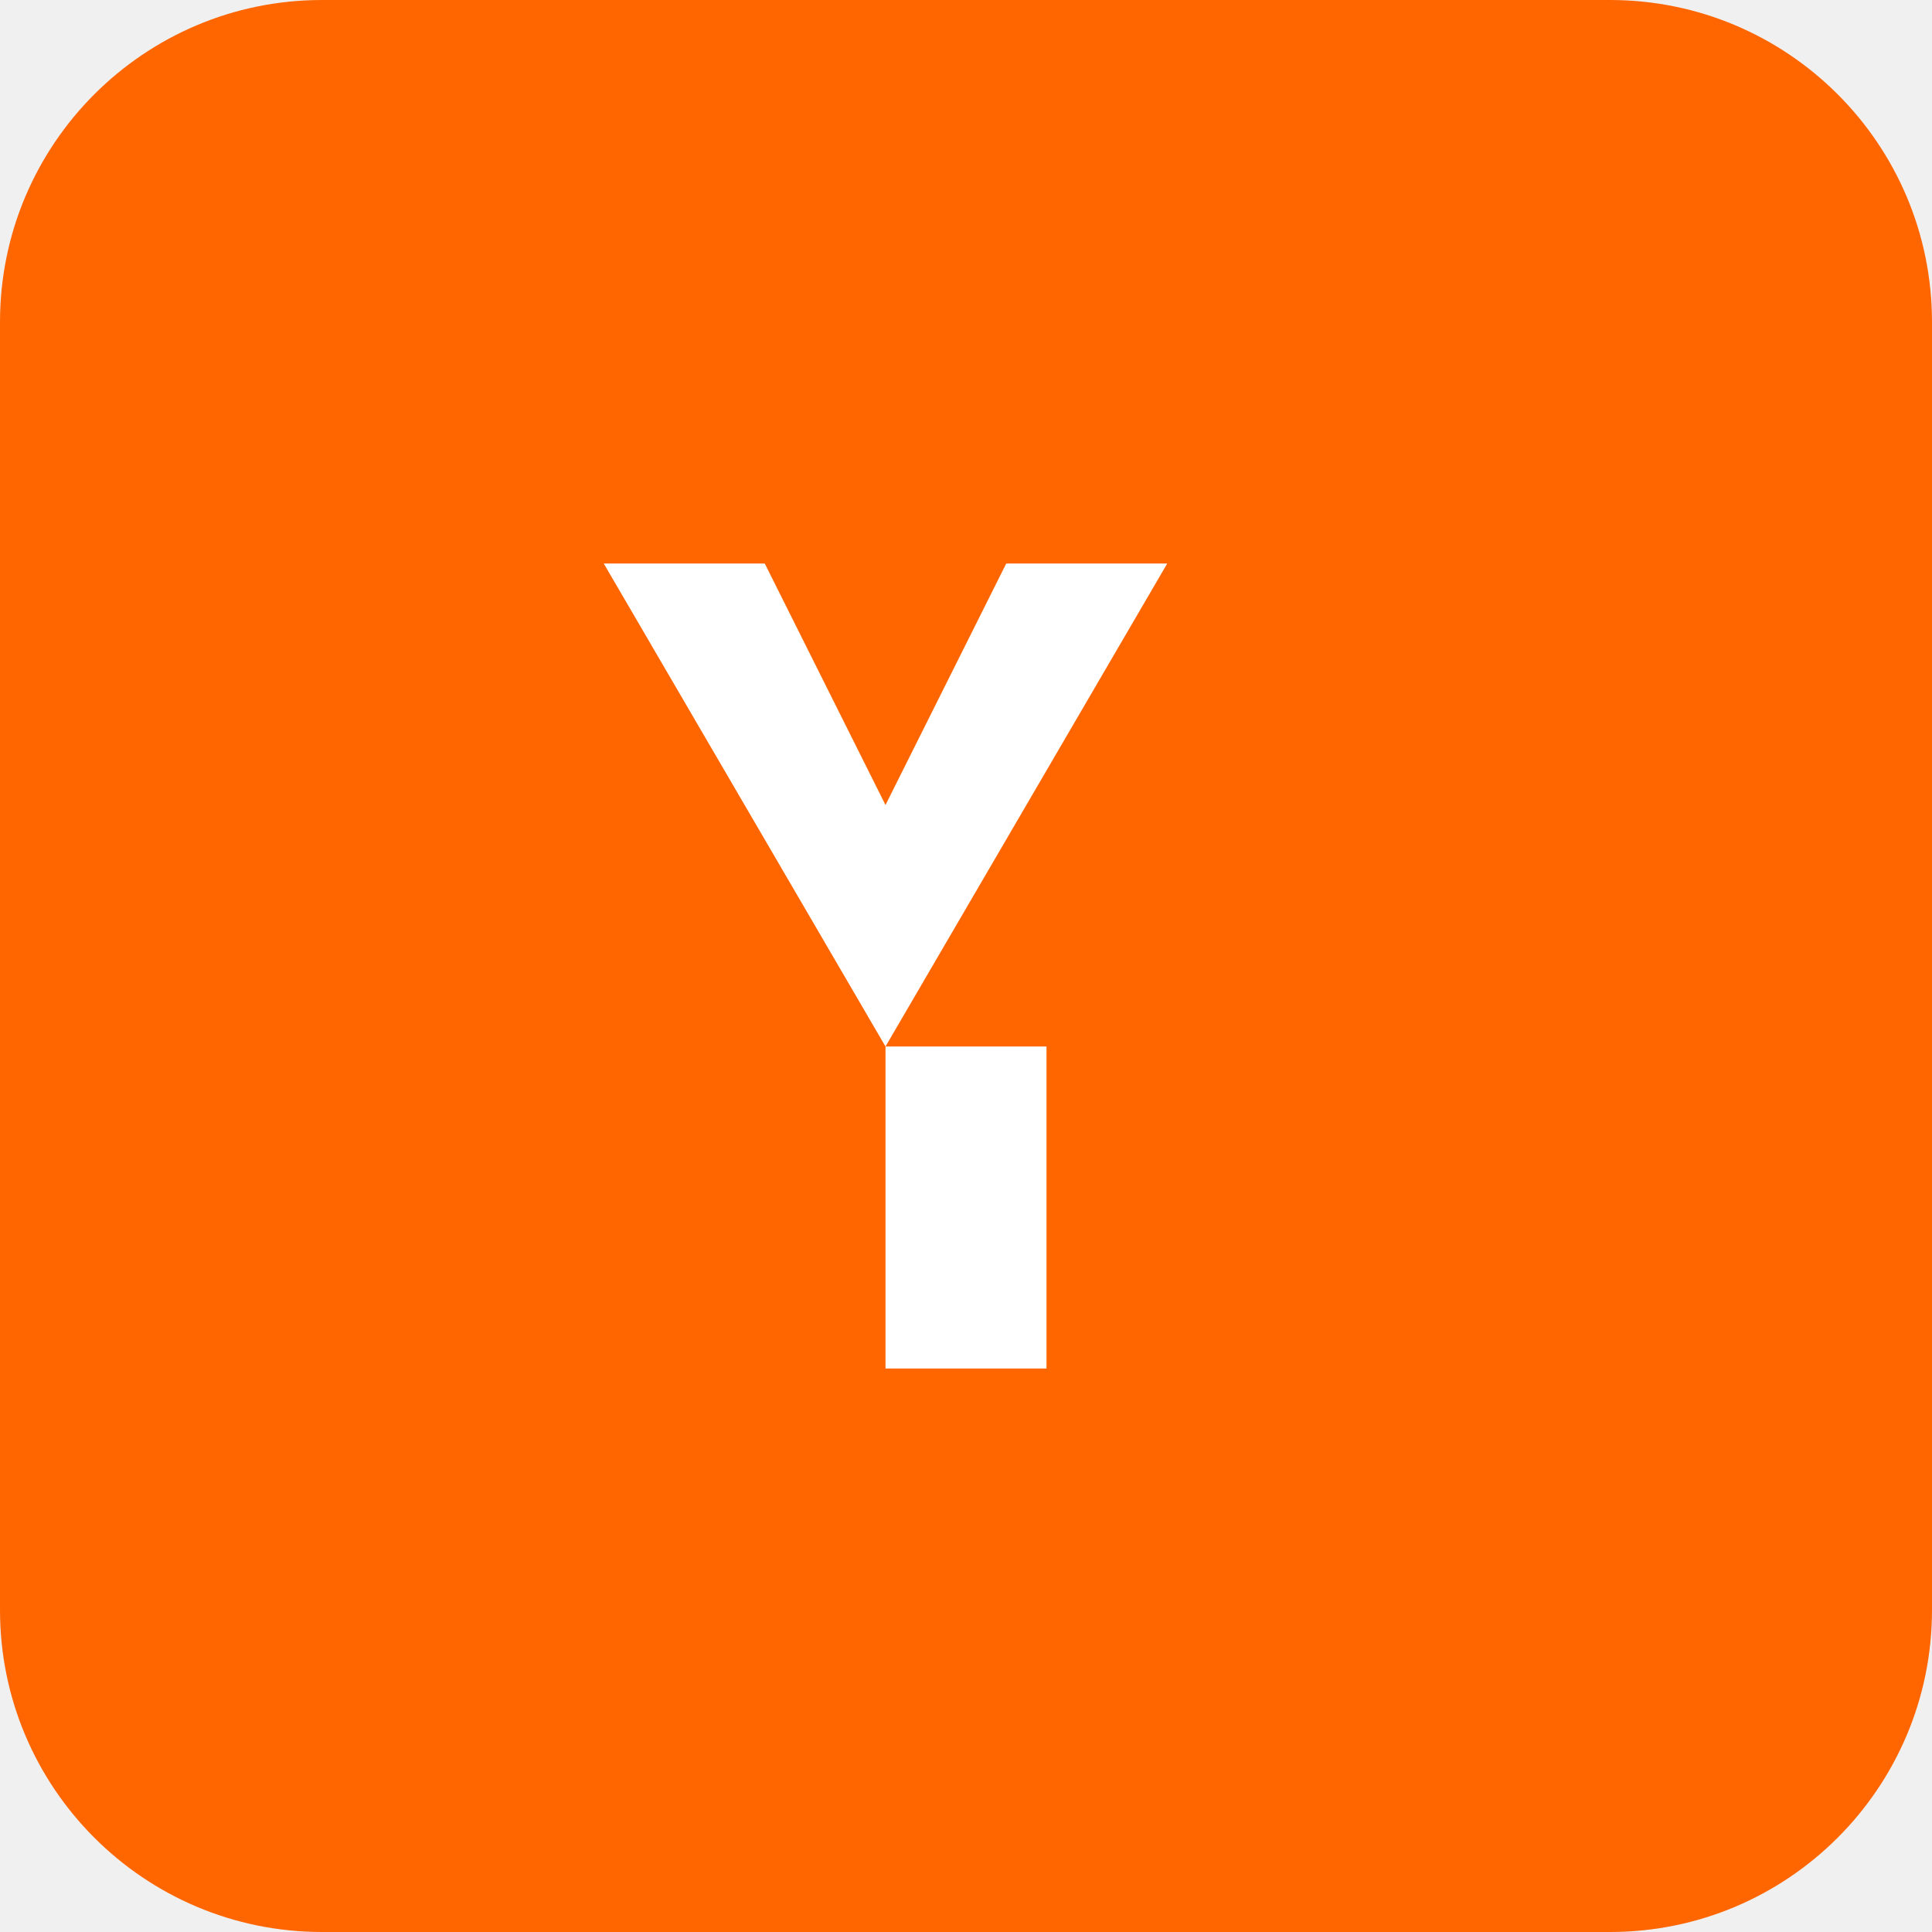
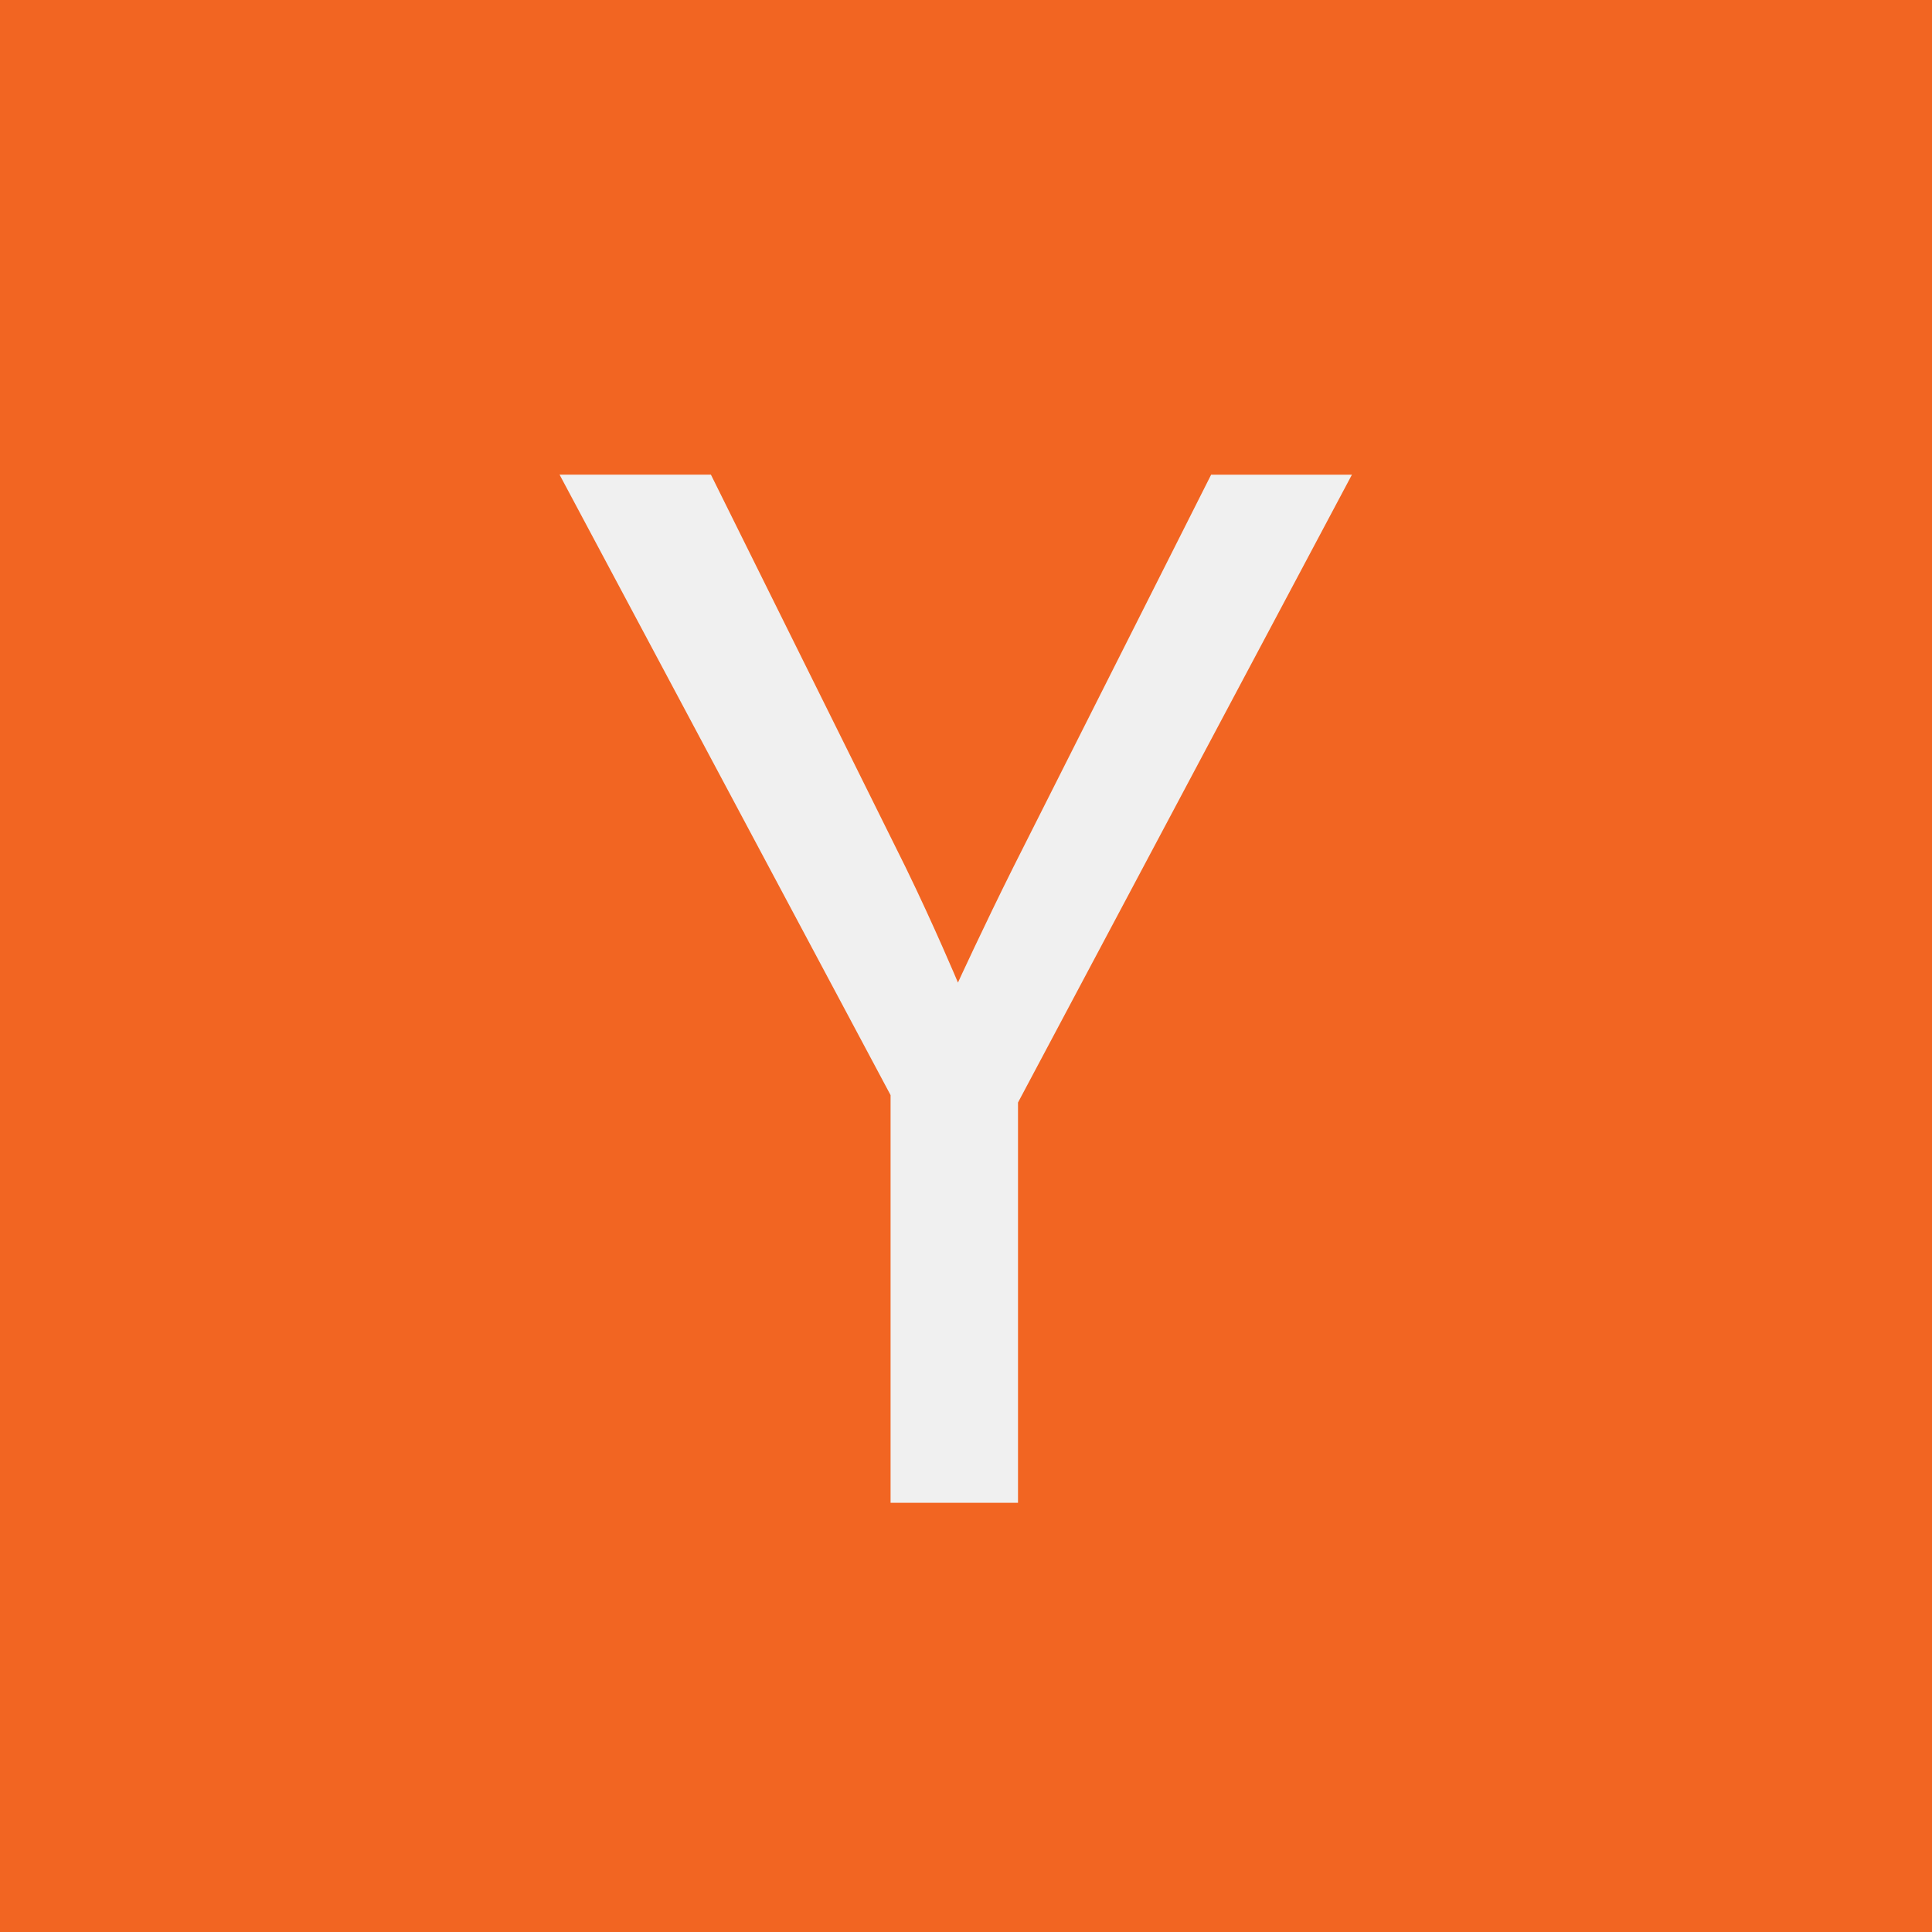
- <svg xmlns="http://www.w3.org/2000/svg" viewBox="0 0 24 24" width="24" height="24" fill="none">
-   <rect width="24" height="24" rx="4" fill="#FF6600" />
-   <path d="M7.5 7l3.5 6 3.5-6h-2l-1.5 3-1.5-3z" fill="#FFF" />
-   <path d="M11 13h2v4h-2z" fill="#FFF" />
+ <svg xmlns="http://www.w3.org/2000/svg" fill="#F26522" role="img" viewBox="0 0 24 24">
+   <path d="M0 24V0h24v24H0zM6.951 5.896l4.112 7.708v5.064h1.583v-4.972l4.148-7.799h-1.749l-2.457 4.875c-.372.745-.688 1.434-.688 1.434s-.297-.708-.651-1.434L8.831 5.896h-1.88z" />
</svg>
